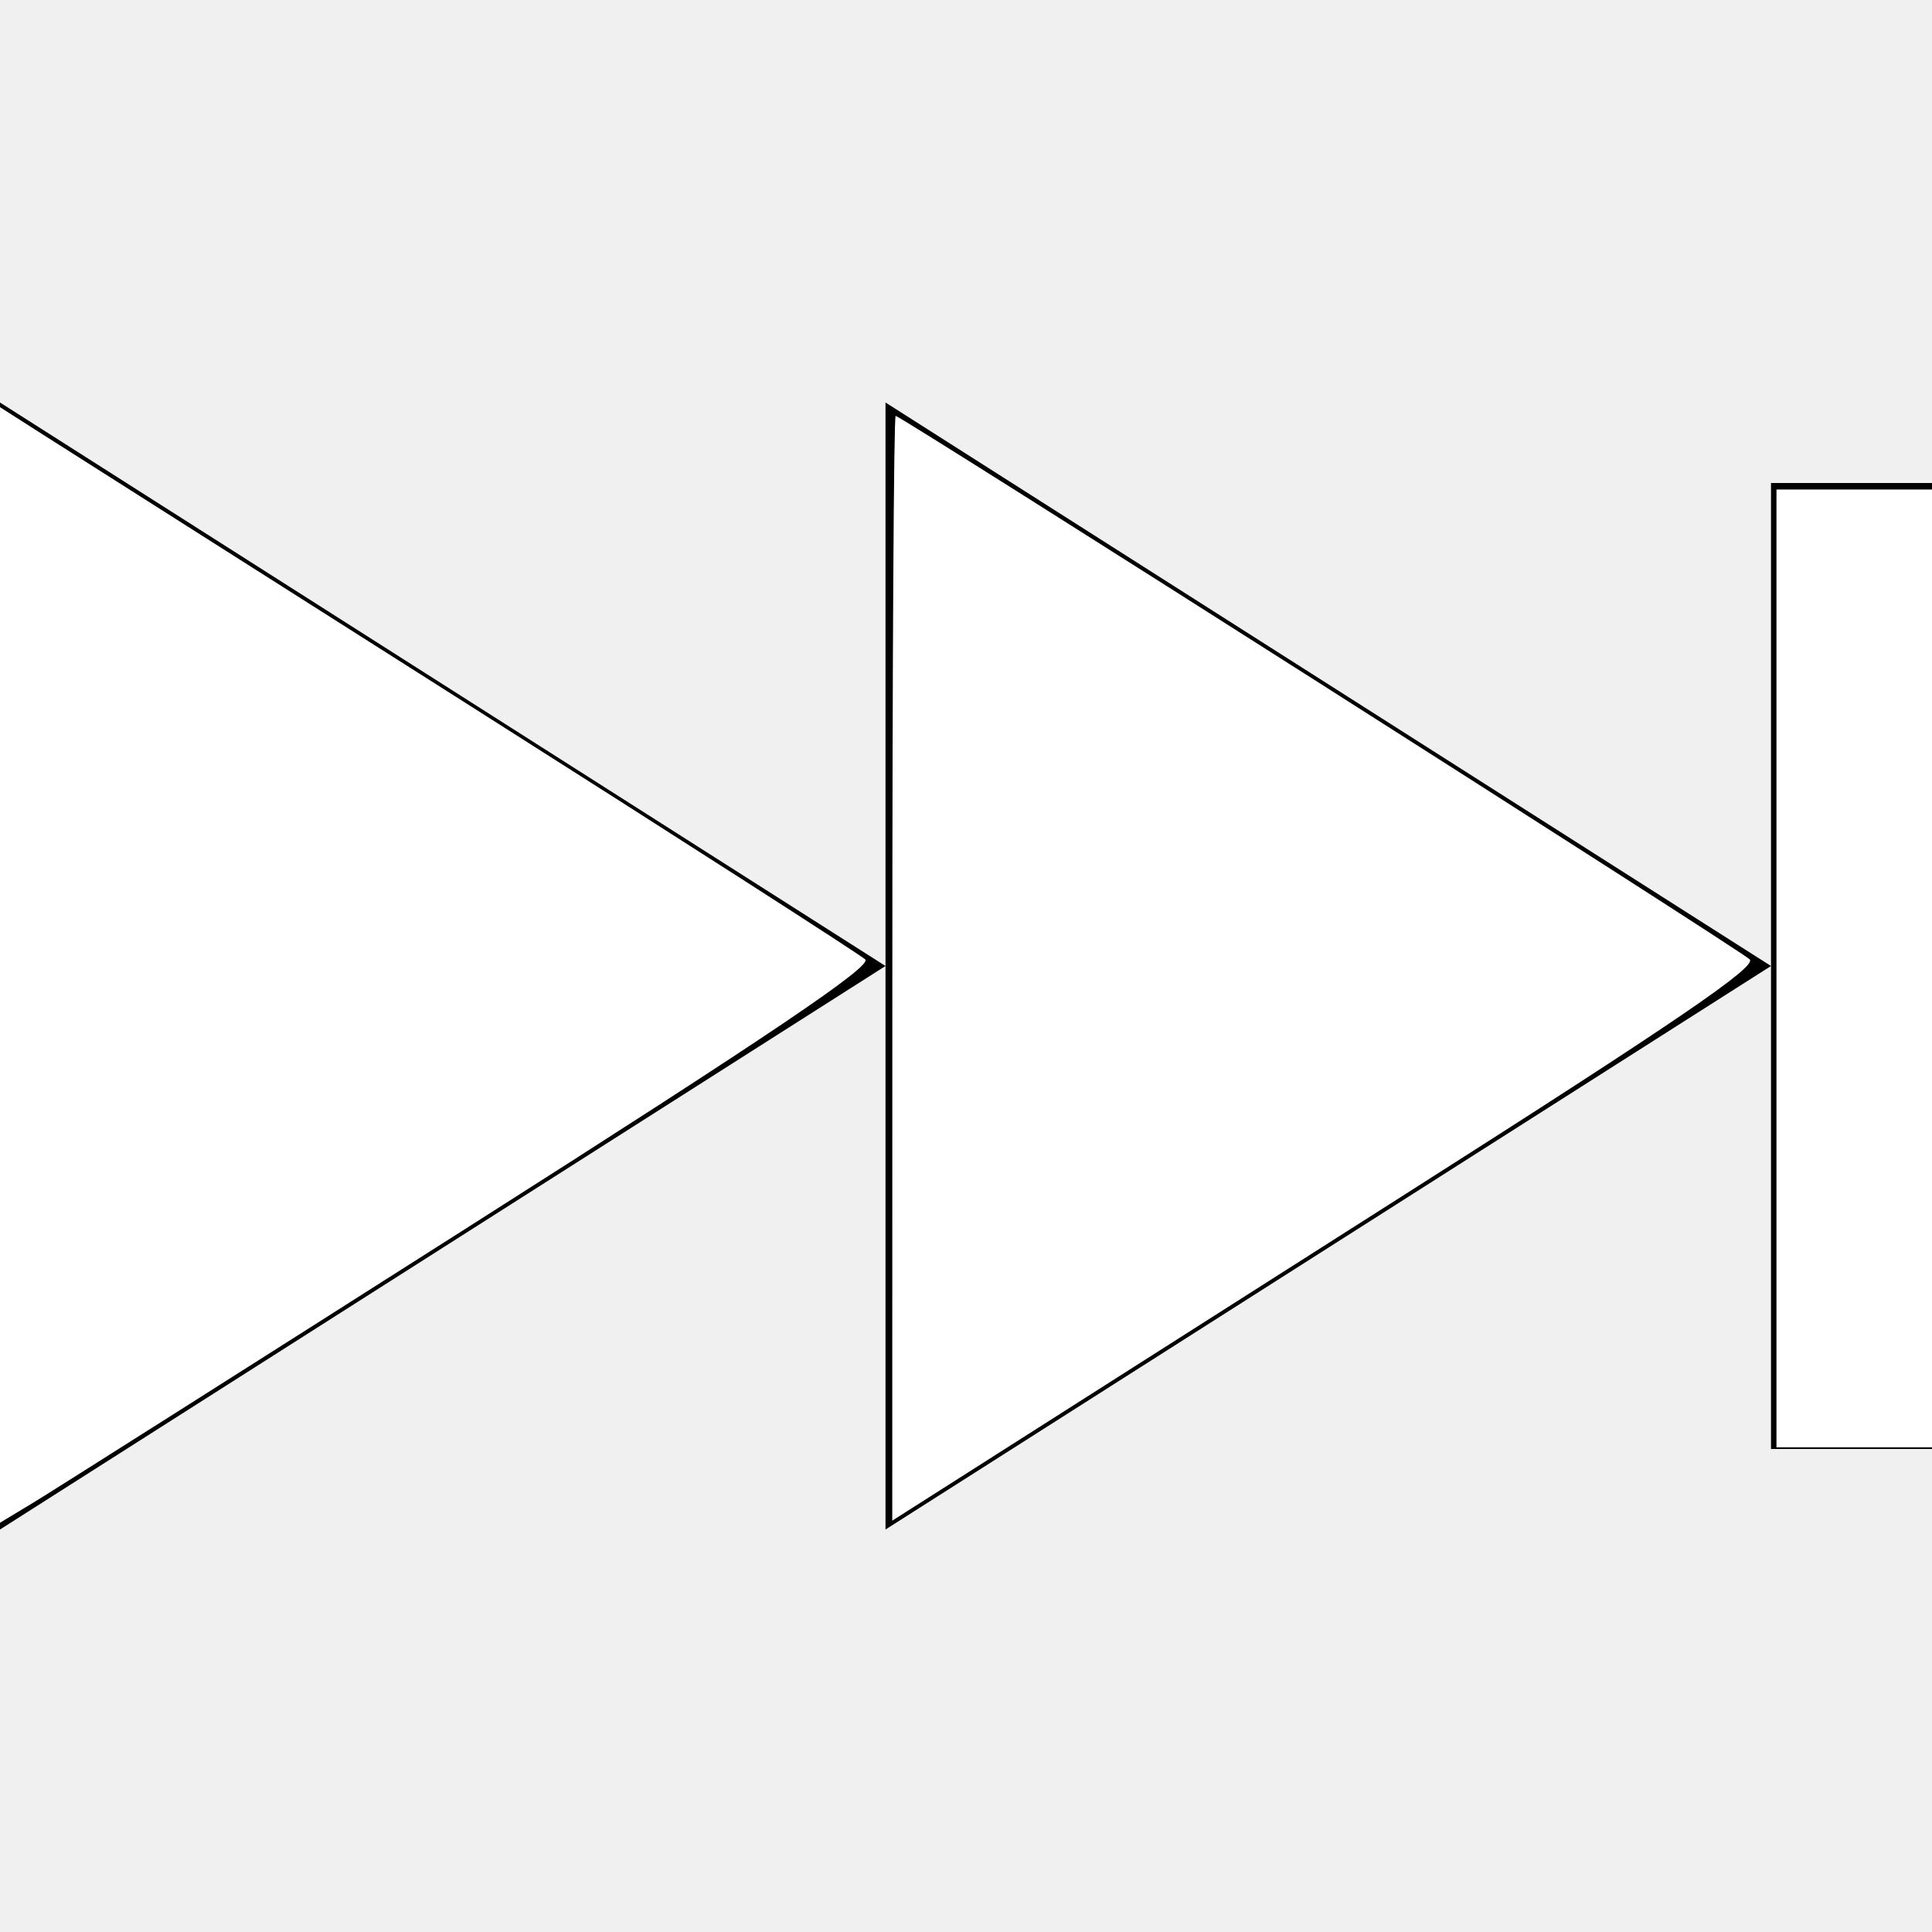
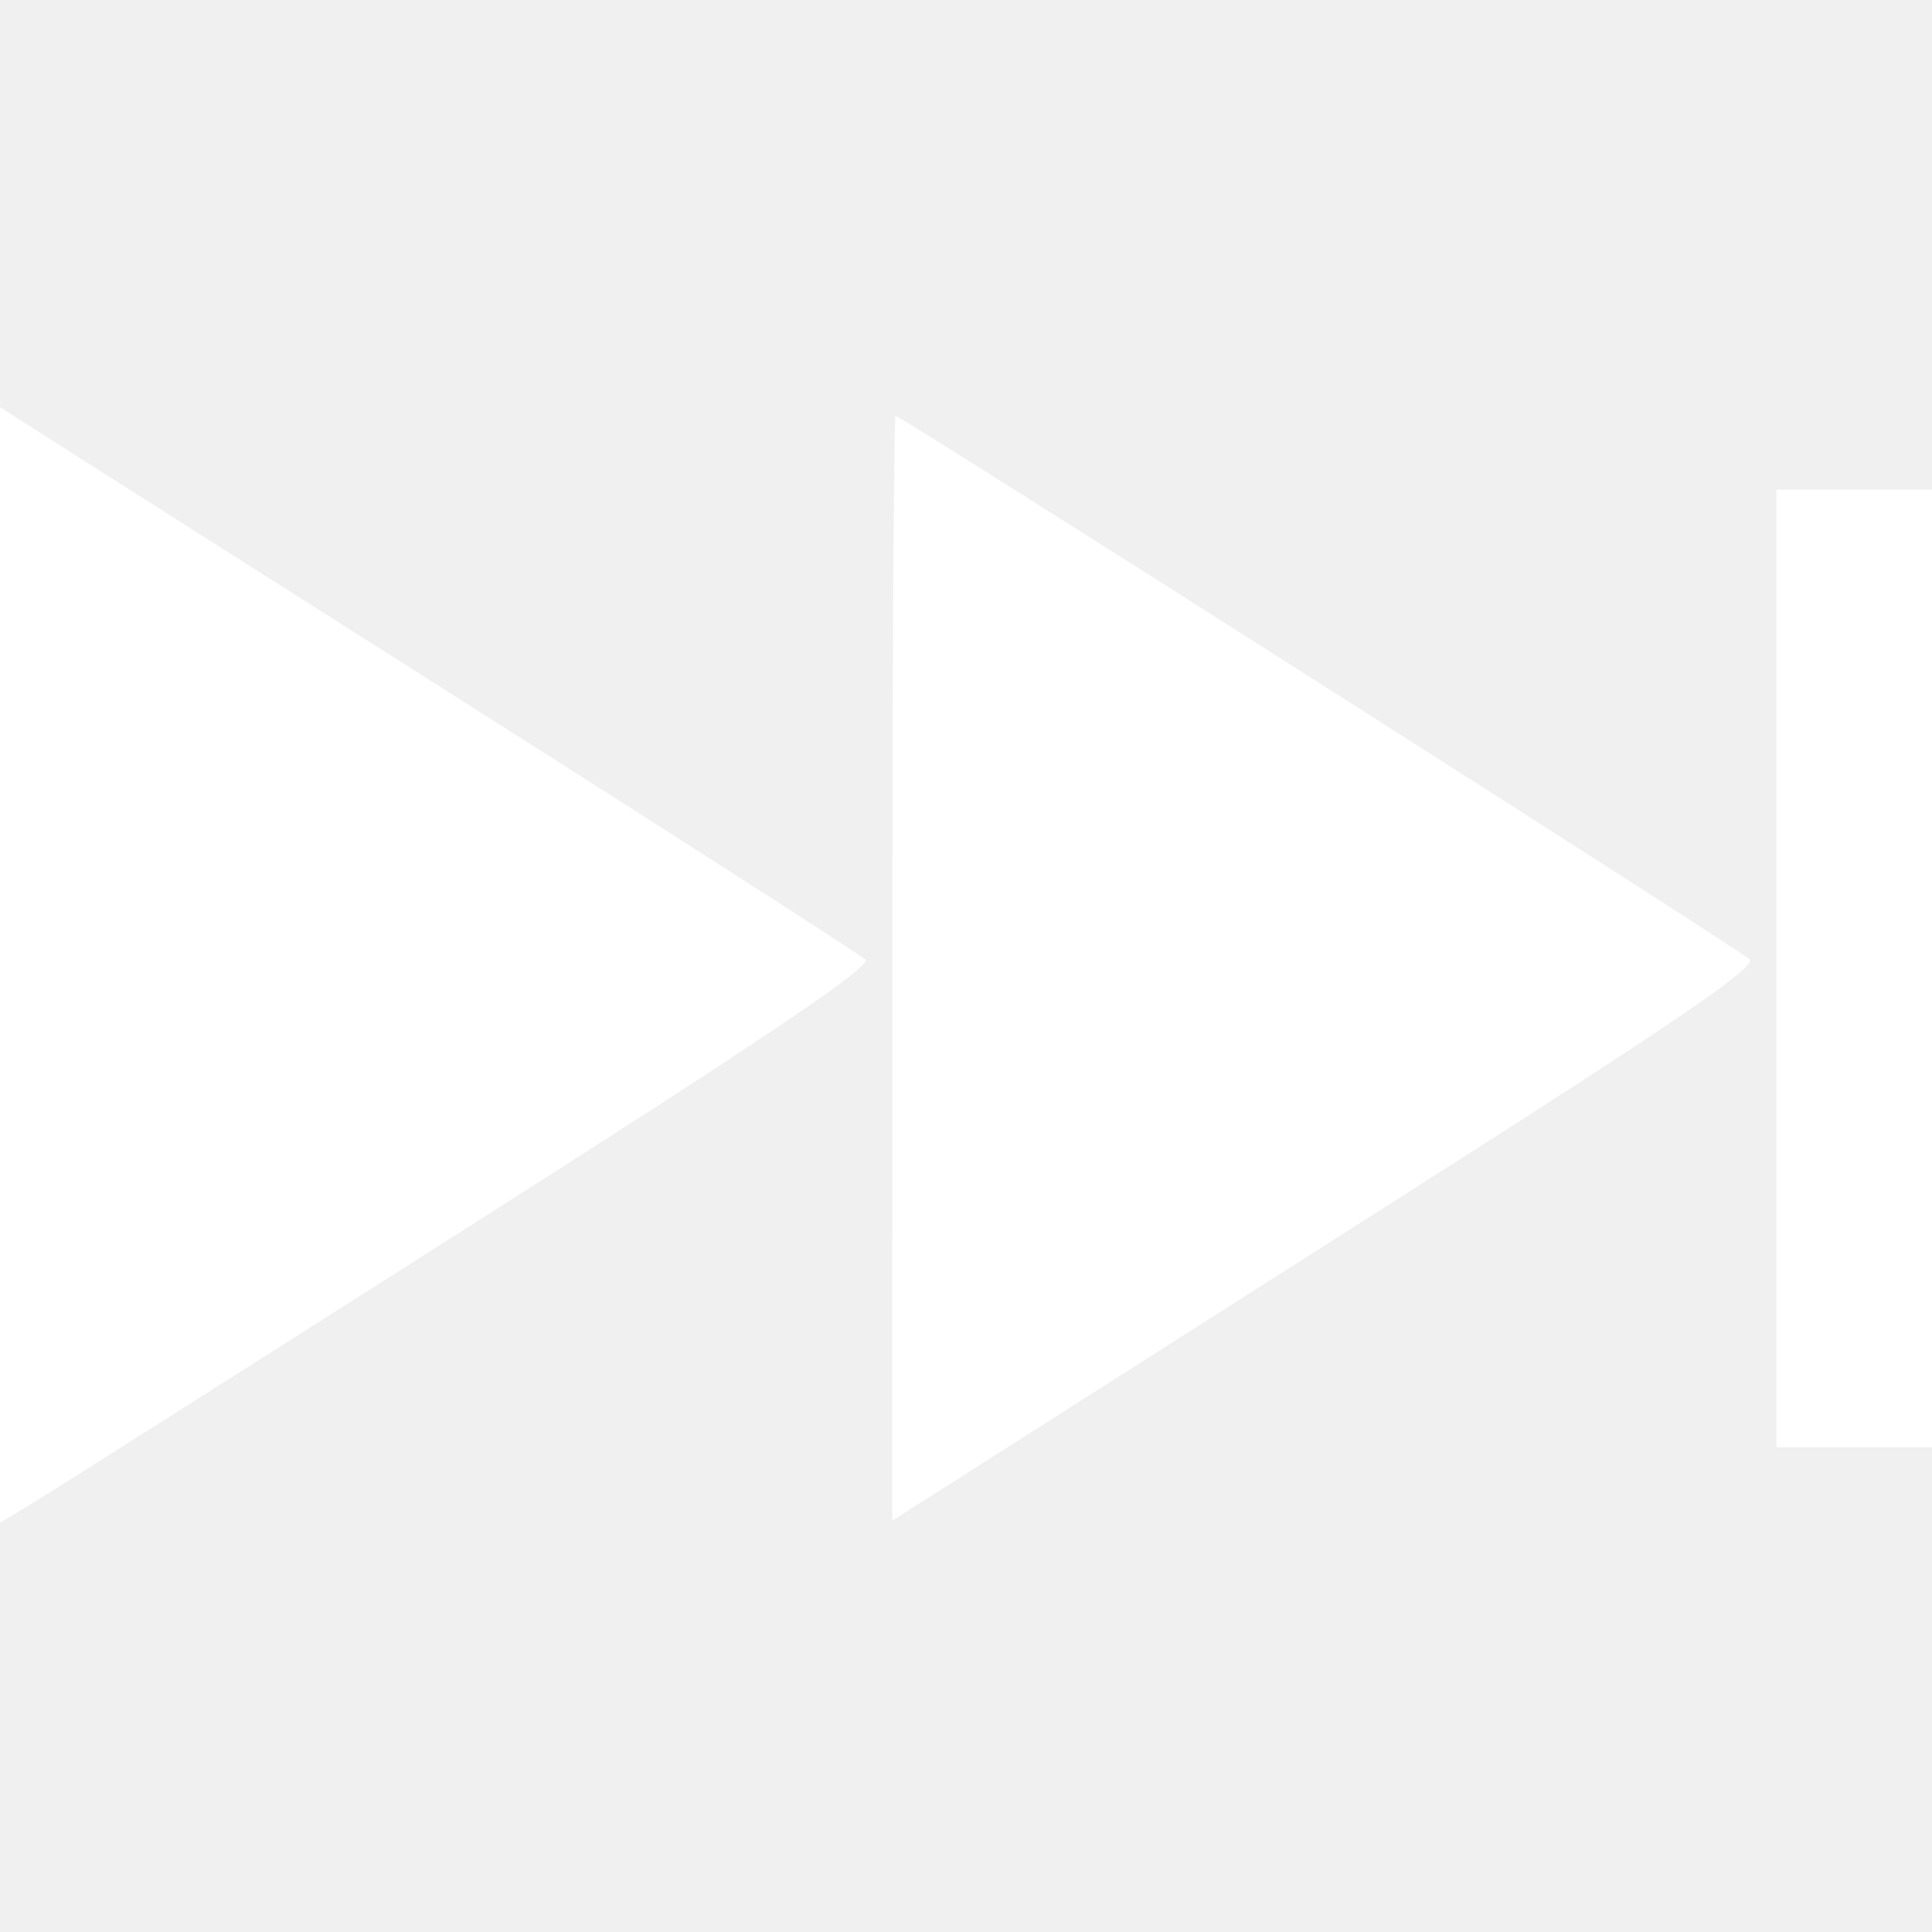
<svg xmlns="http://www.w3.org/2000/svg" width="24" height="24" viewBox="0 0 24 24" enable-background="new 0 0 26 14" version="1.1" id="svg3828">
  <defs id="defs3832" />
-   <path d="M0 5v14l11-7z" id="path3822" />
-   <path d="M11 5v14l11-7z" id="path3824" />
-   <path clip-rule="evenodd" fill-rule="evenodd" d="M22 6h2v12h-2z" id="path3826" />
  <path style="fill:#ffffff;stroke-width:0.102" d="M 0,11.987 V 5.058 l 0.534,0.341 c 0.294,0.187 2.685,1.706 5.314,3.374 2.629,1.668 4.834,3.084 4.9,3.145 0.089,0.083 -1.167,0.931 -4.916,3.315 -2.77,1.762 -5.215,3.311 -5.434,3.443 L 0,18.916 Z" id="path3836" />
  <path style="fill:#ffffff;stroke-width:0.102" d="m 11.085,12.028 c 0,-3.774 0.018,-6.862 0.041,-6.862 0.064,0 10.469,6.621 10.609,6.751 0.096,0.089 -0.9,0.768 -4.268,2.911 -2.416,1.537 -4.84,3.08 -5.388,3.429 l -0.995,0.633 z" id="path3838" />
  <path style="fill:#ffffff;stroke-width:0.102" d="M 22.068,12.031 V 6.081 H 23.034 24 v 5.949 5.949 h -0.966 -0.966 z" id="path3840" />
</svg>
